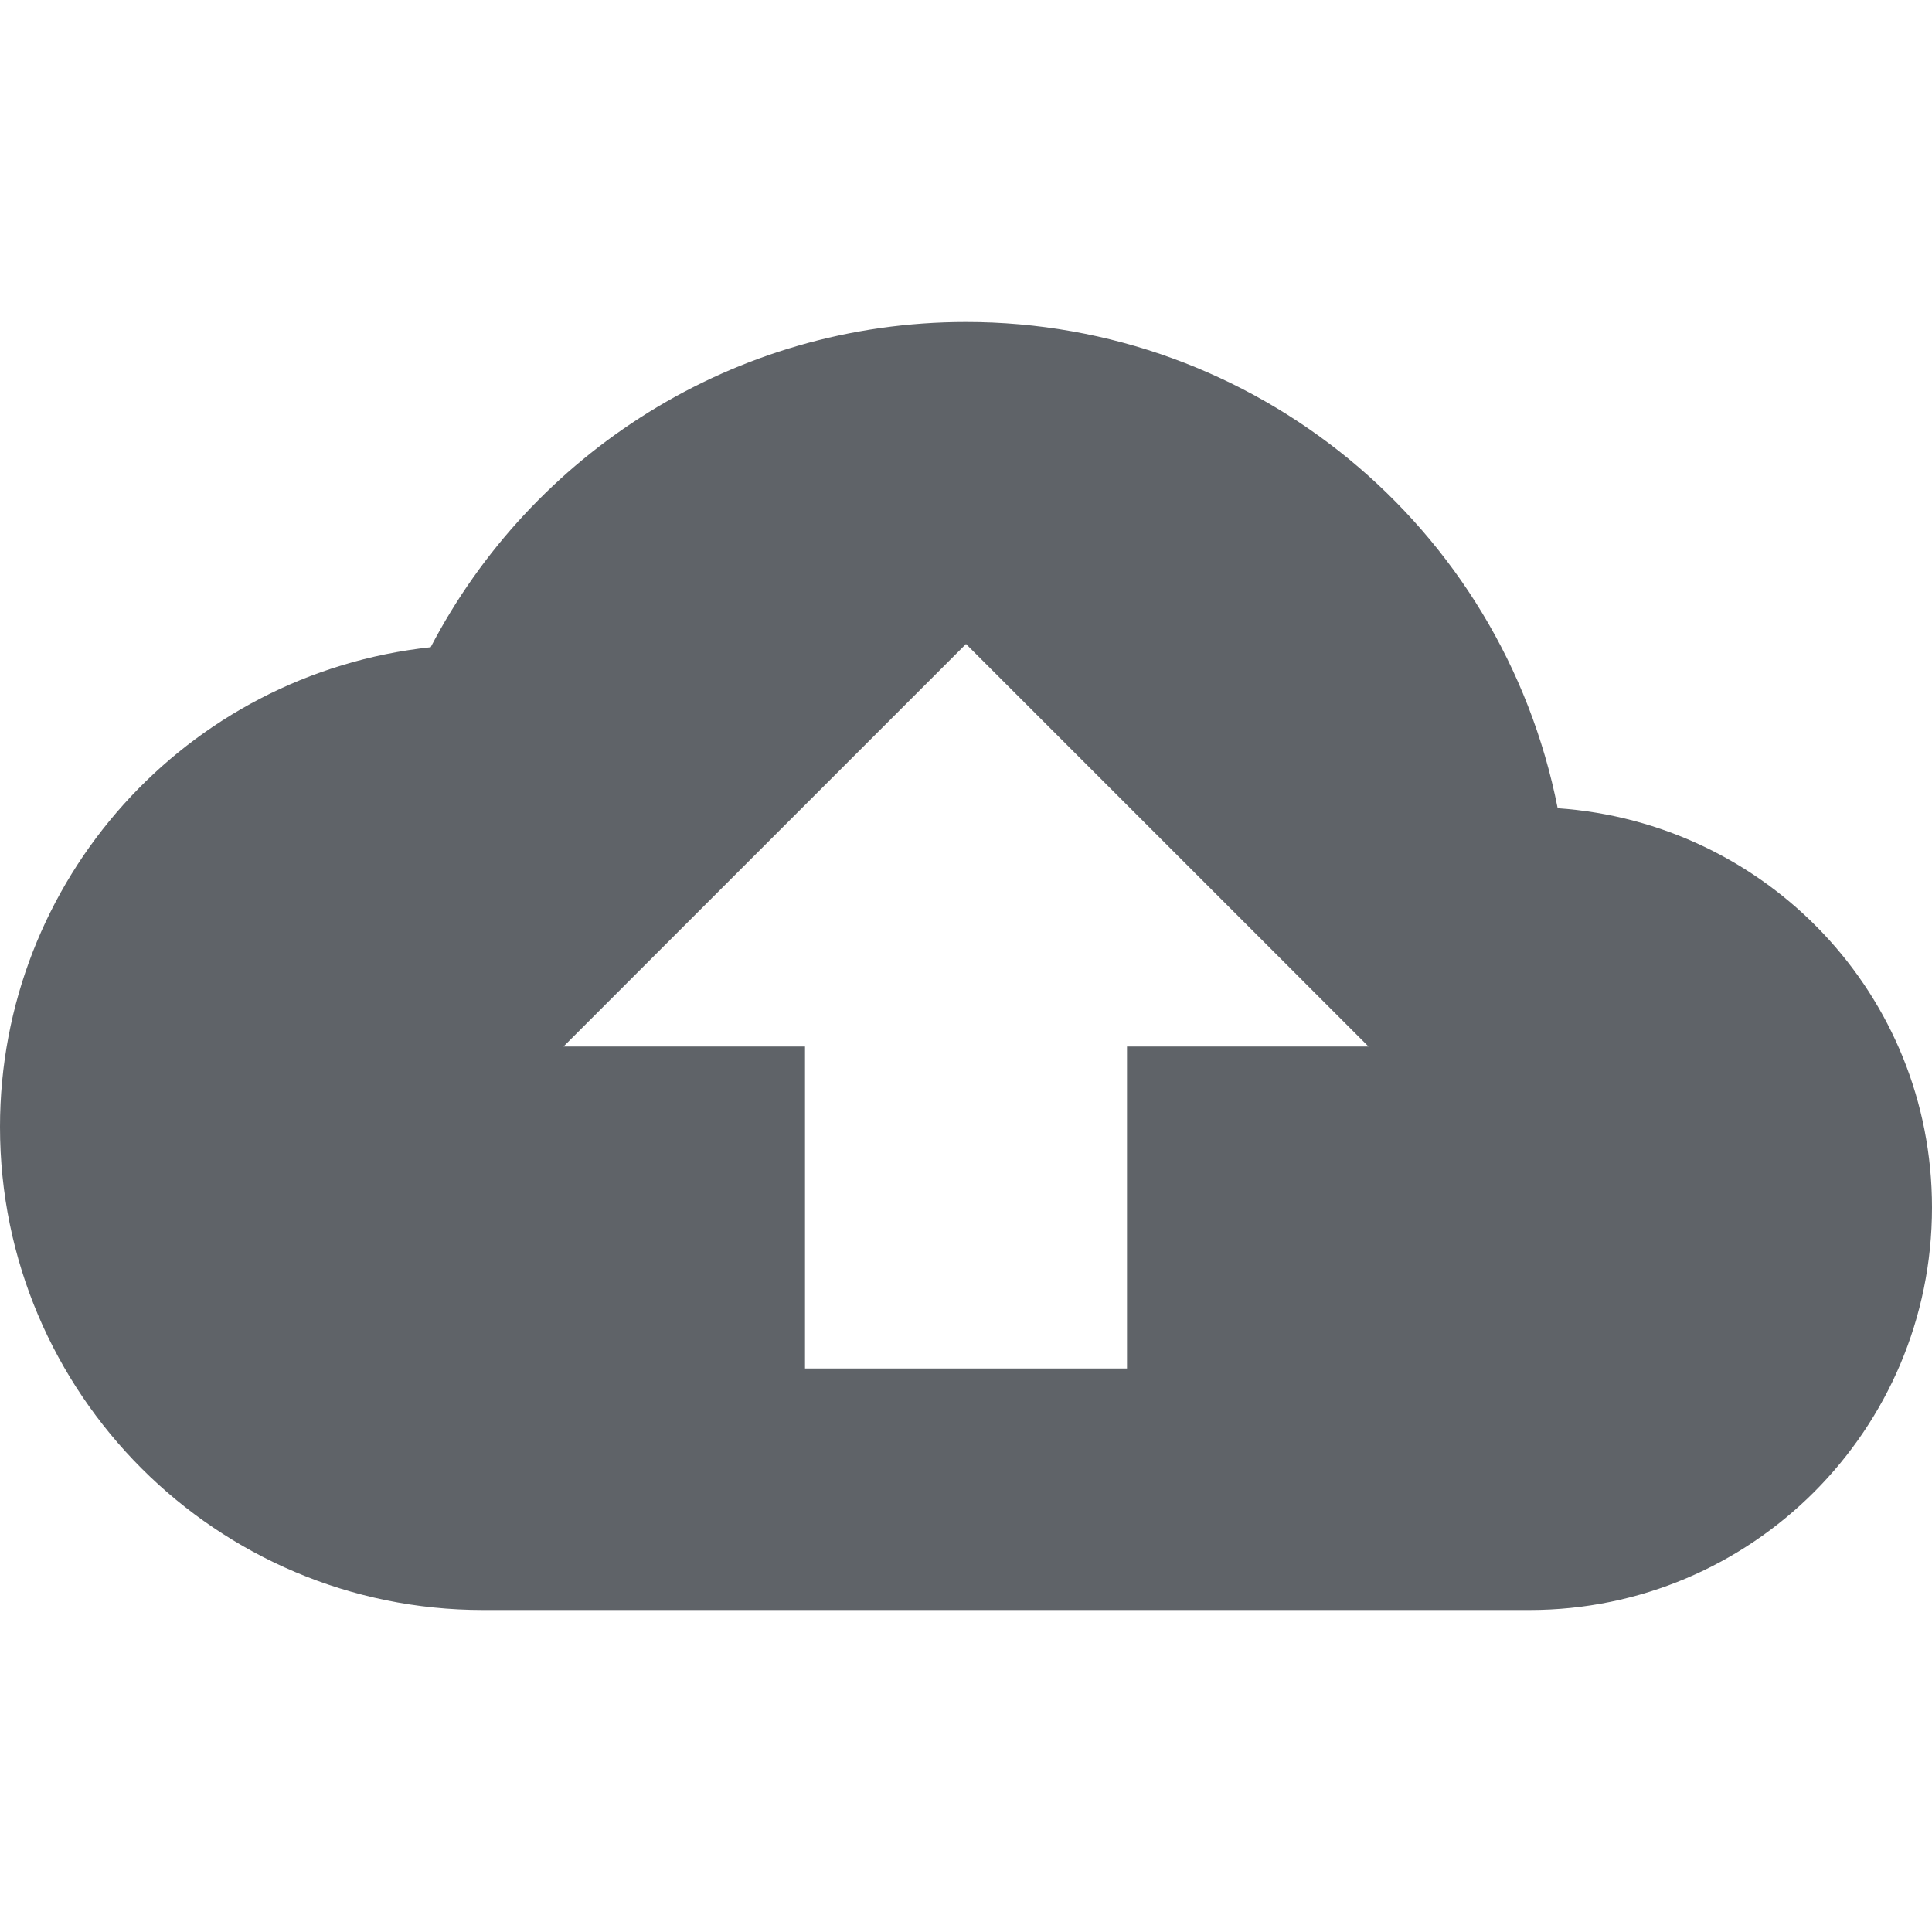
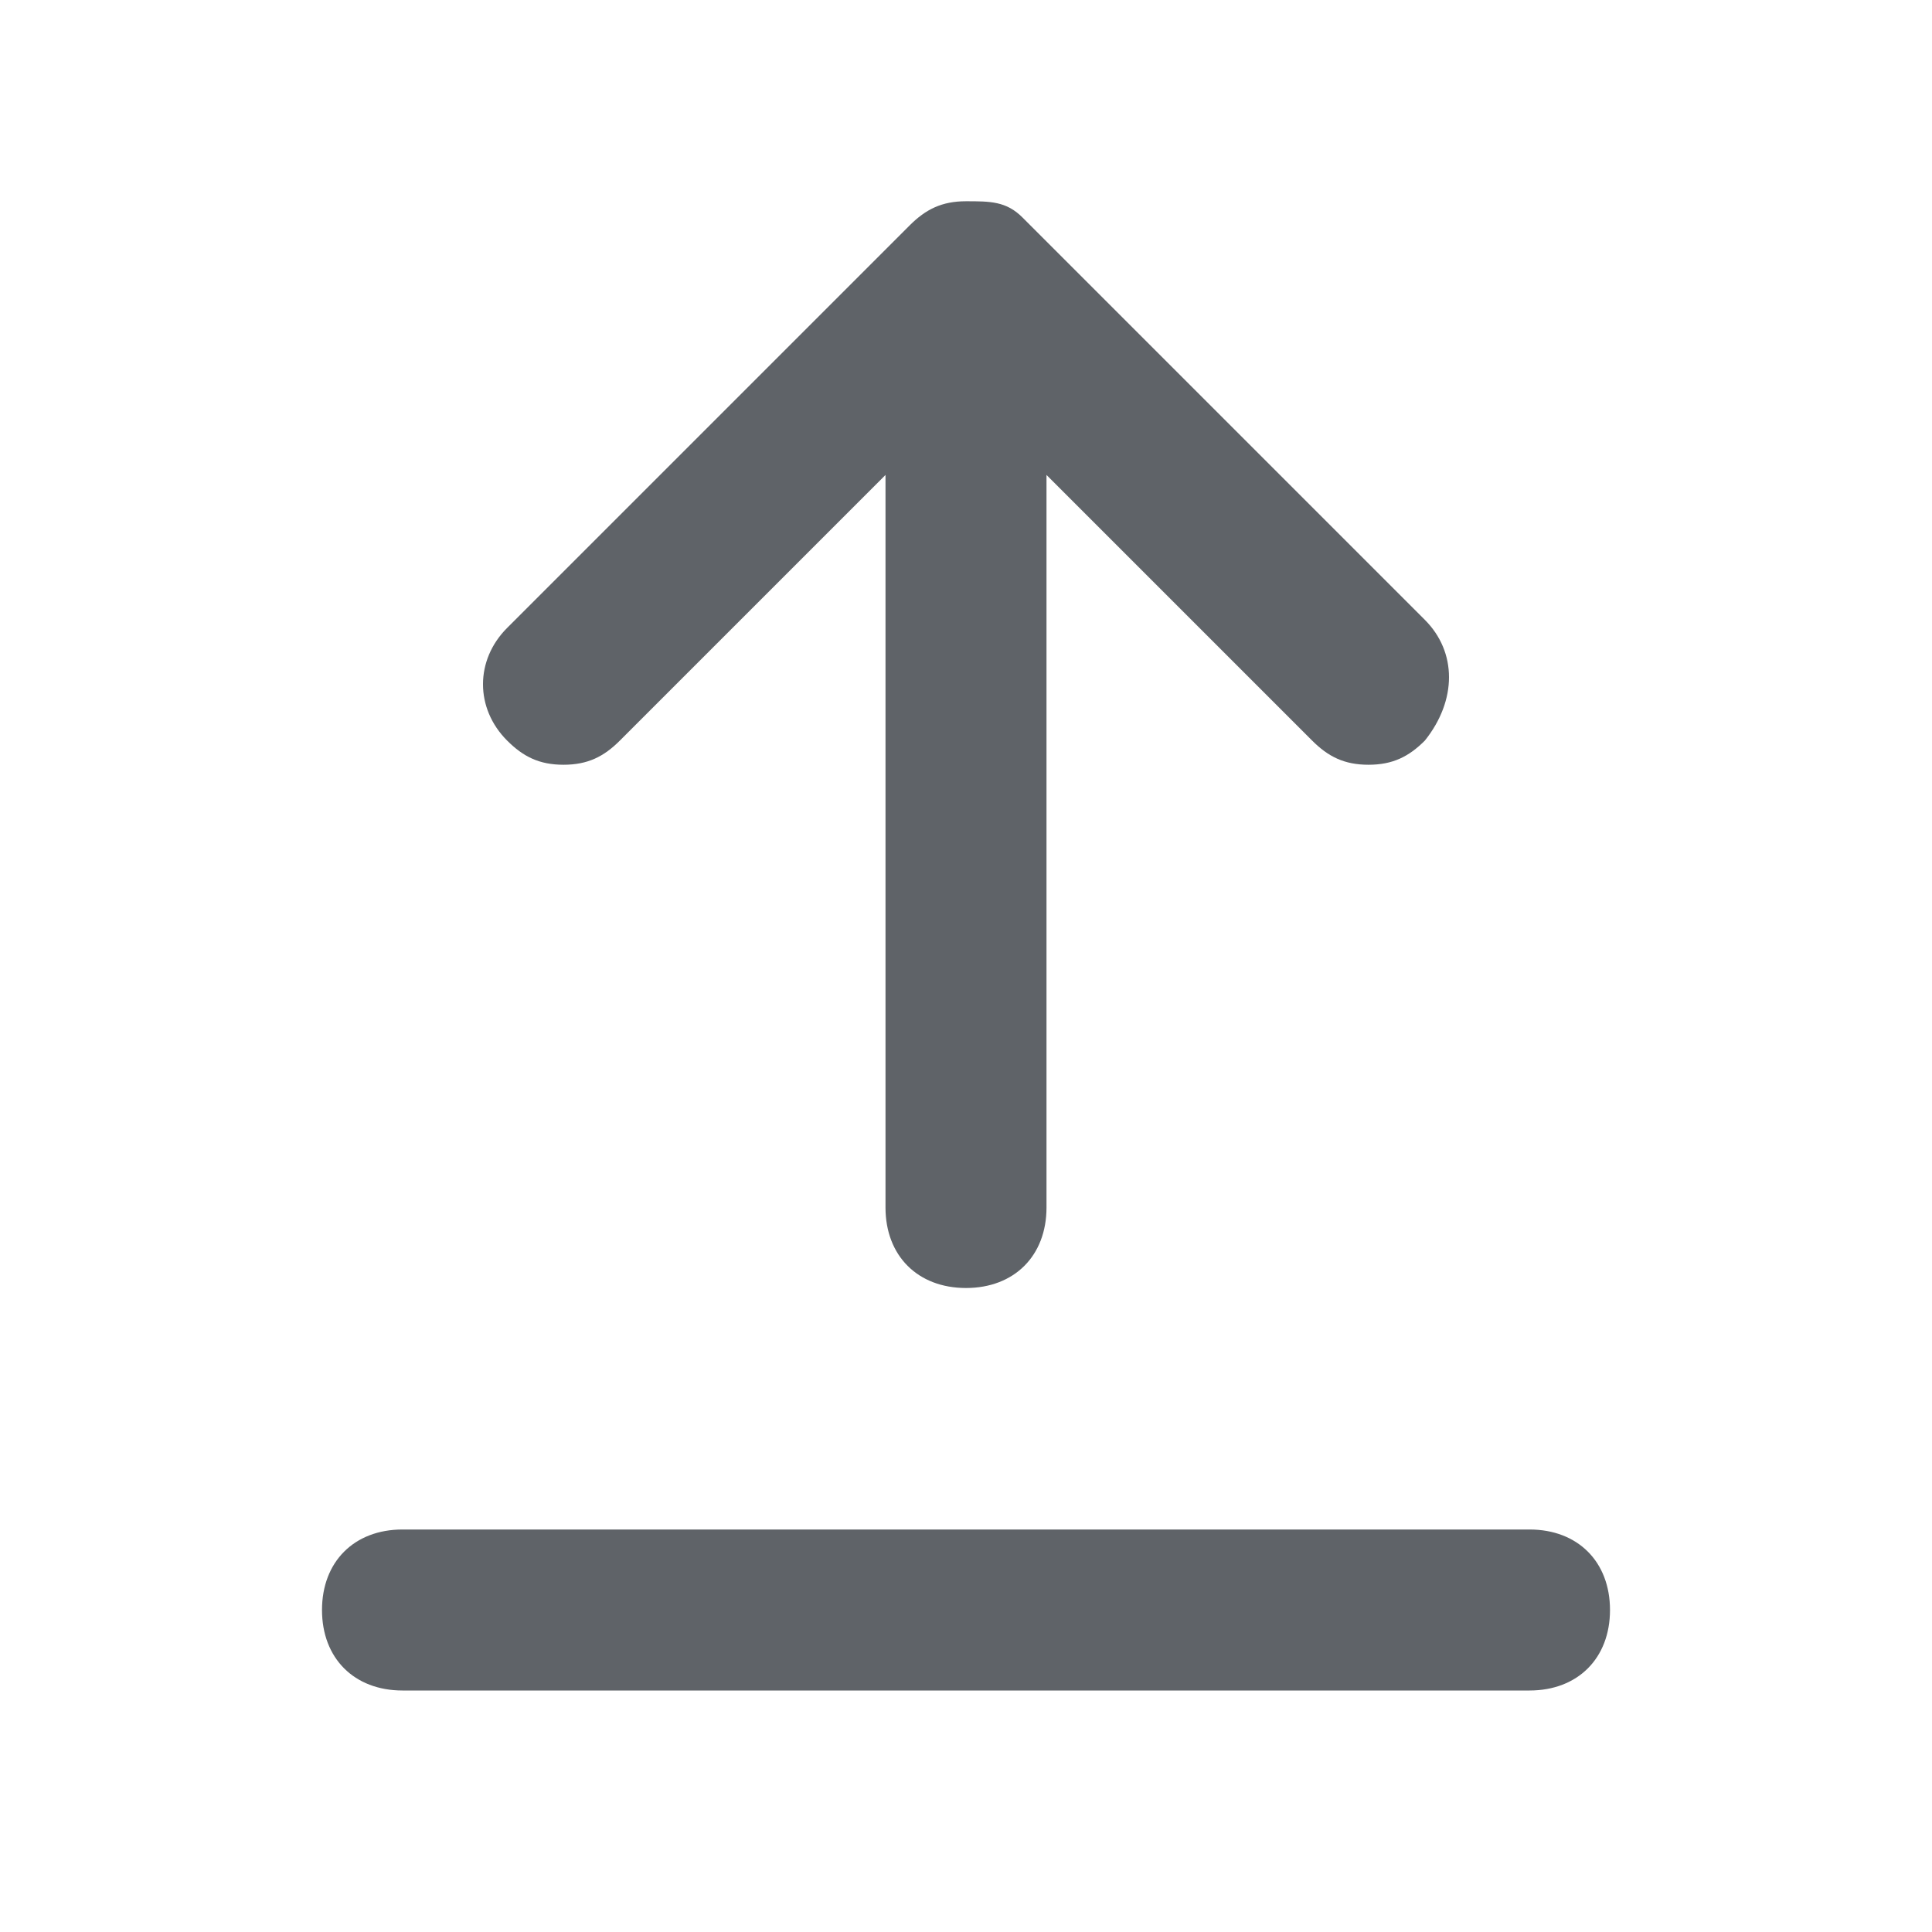
- <svg xmlns="http://www.w3.org/2000/svg" width="24" height="24" viewBox="0 0 24 24" fill="none">
-   <path d="M19.35 10.04A7.49 7.49 0 0 0 12 4C9.11 4 6.6 5.64 5.35 8.04A5.994 5.994 0 0 0 0 14c0 3.31 2.69 6 6 6h13c2.76 0 5-2.24 5-5 0-2.64-2.05-4.78-4.65-4.96zM14 13v4h-4v-4H7l5-5 5 5h-3z" fill="#5F6368" />
+ <svg xmlns="http://www.w3.org/2000/svg" viewBox="0 0 24 24" width="24" height="24">
+   <path d="M17.7,7.7l-5-5C12.5,2.5,12.3,2.5,12,2.5s-0.5,0.1-0.7,0.3l-5,5c-0.4,0.4-0.4,1,0,1.4C6.5,9.4,6.7,9.5,7,9.5s0.5-0.1,0.7-0.3 L11,5.9V15c0,0.6,0.4,1,1,1s1-0.4,1-1V5.9l3.3,3.3C16.5,9.4,16.7,9.5,17,9.5s0.5-0.1,0.7-0.3C18.1,8.7,18.1,8.1,17.7,7.7z" fill="#5f6368" />
+   <path d="M19,19H5c-0.6,0-1,0.4-1,1s0.4,1,1,1h14c0.6,0,1-0.4,1-1S19.6,19,19,19z" fill="#5f6368" />
</svg>
